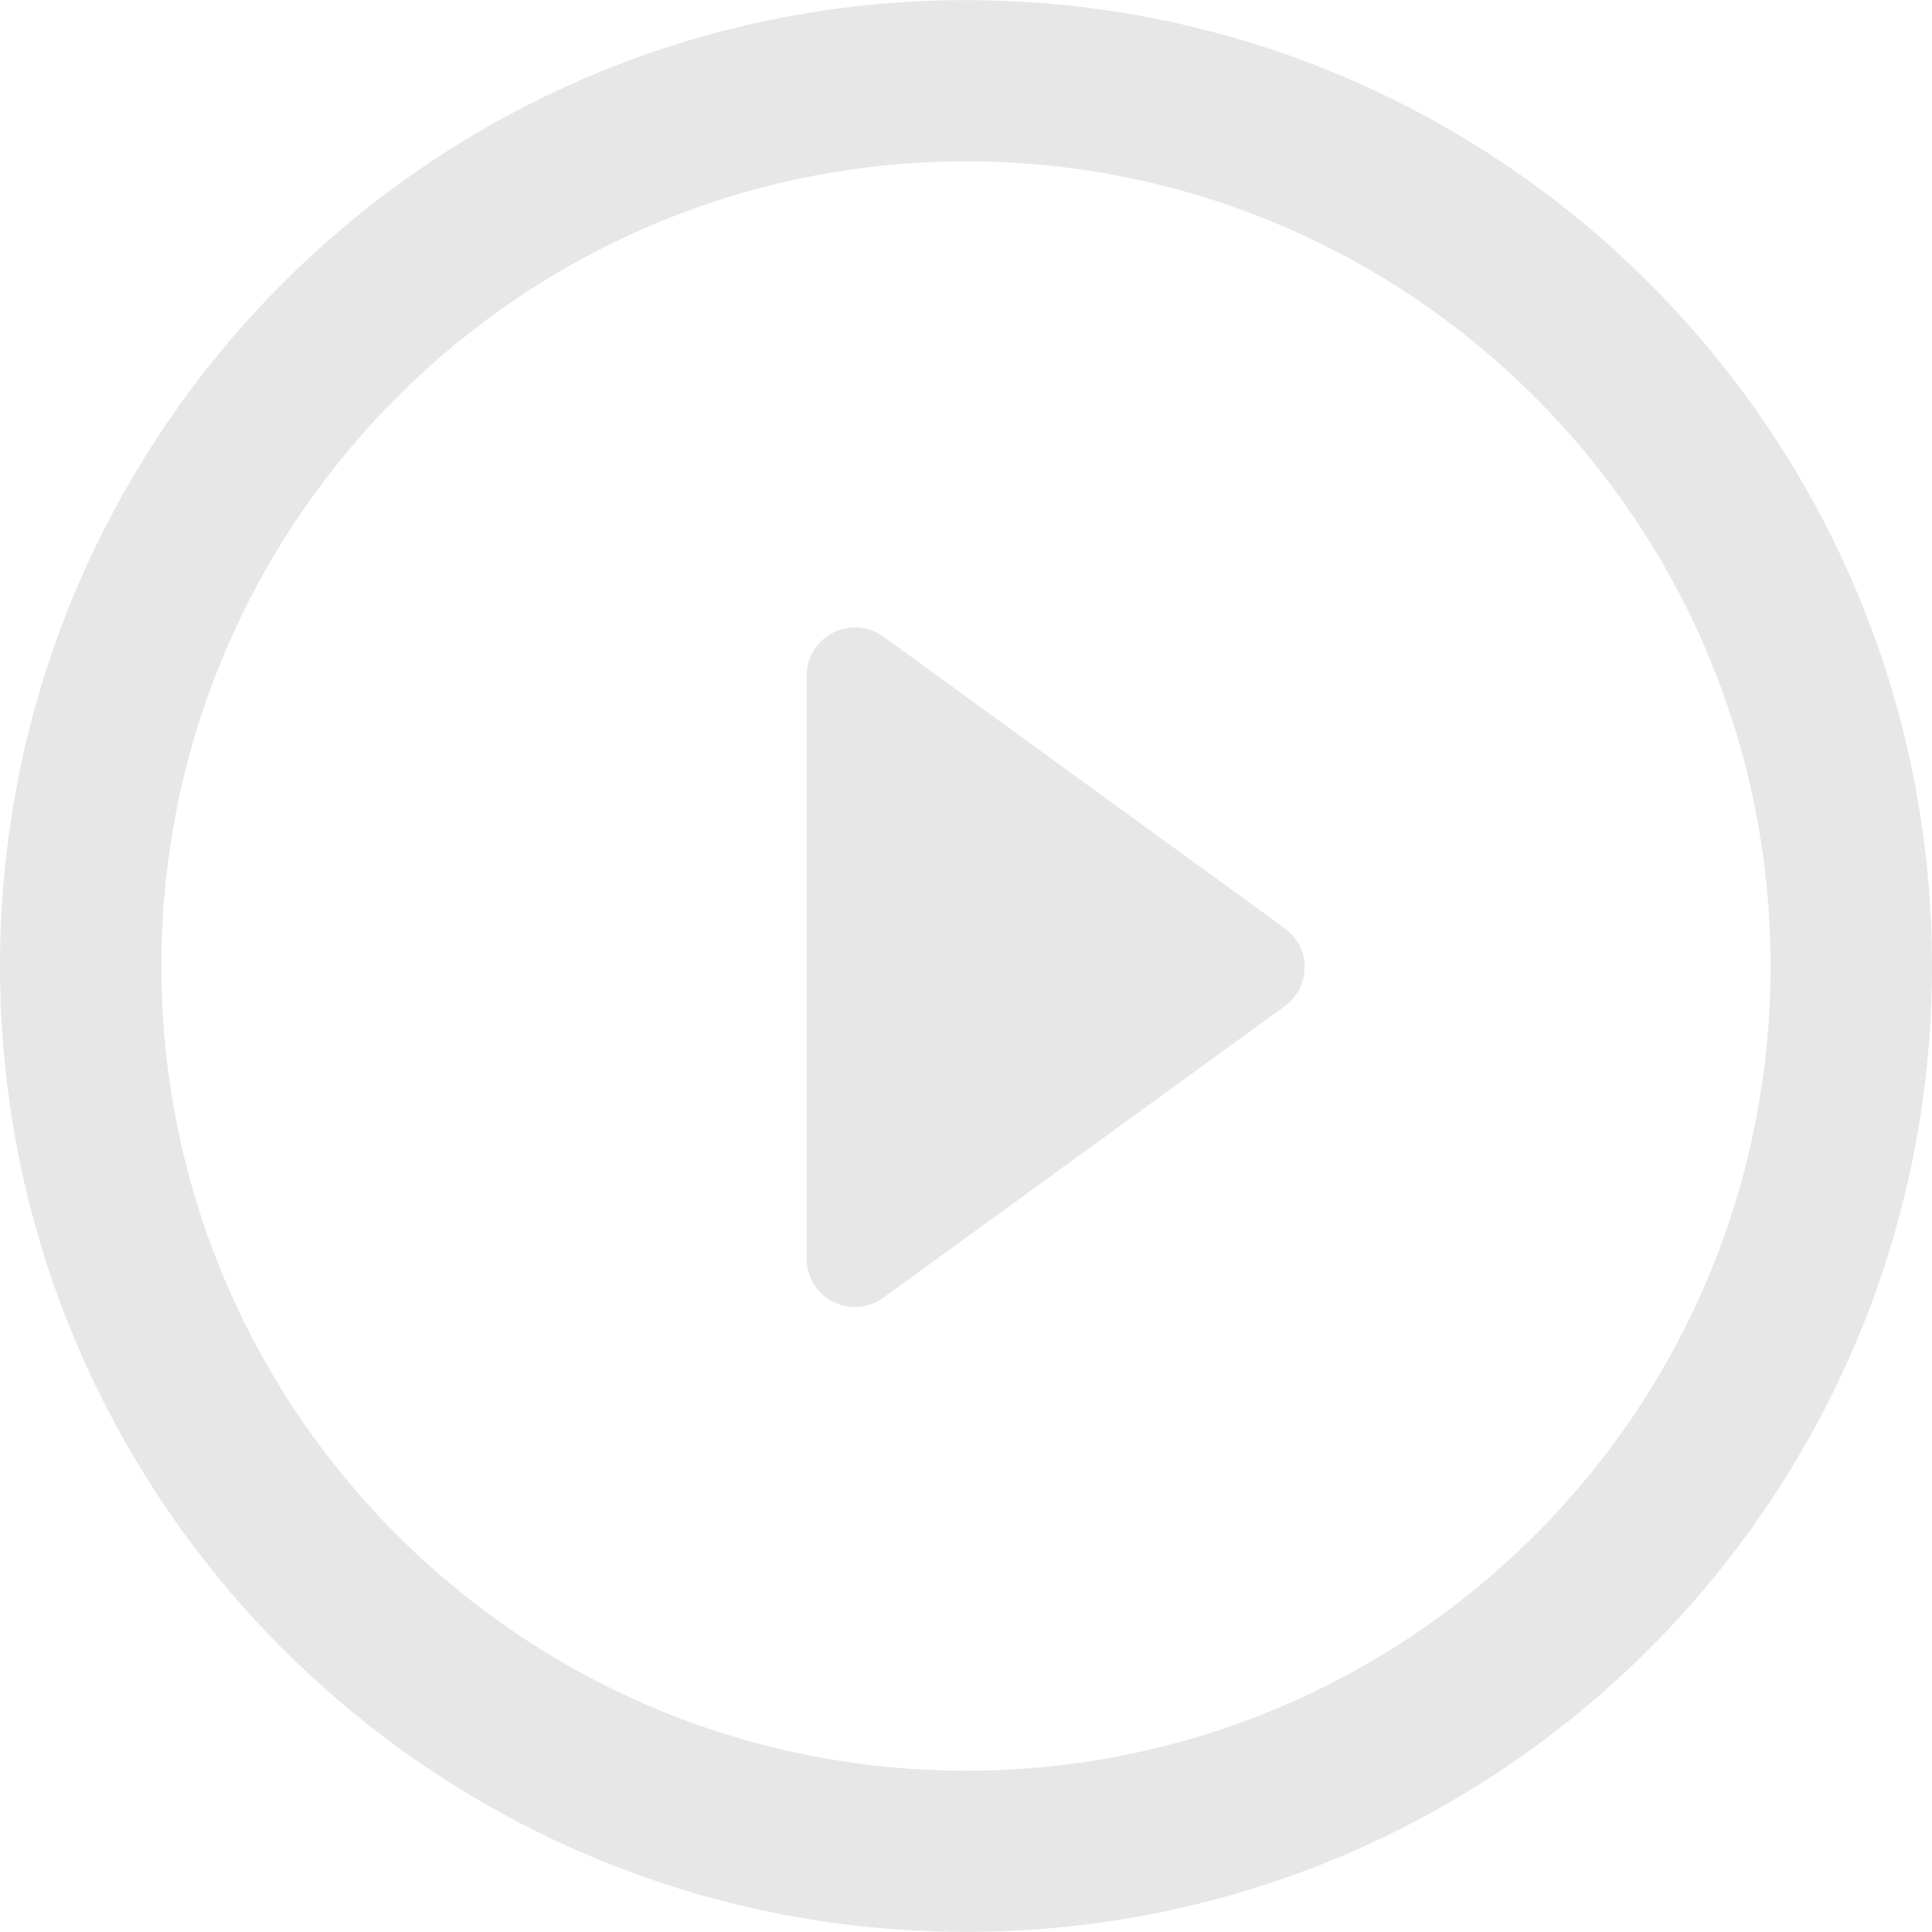
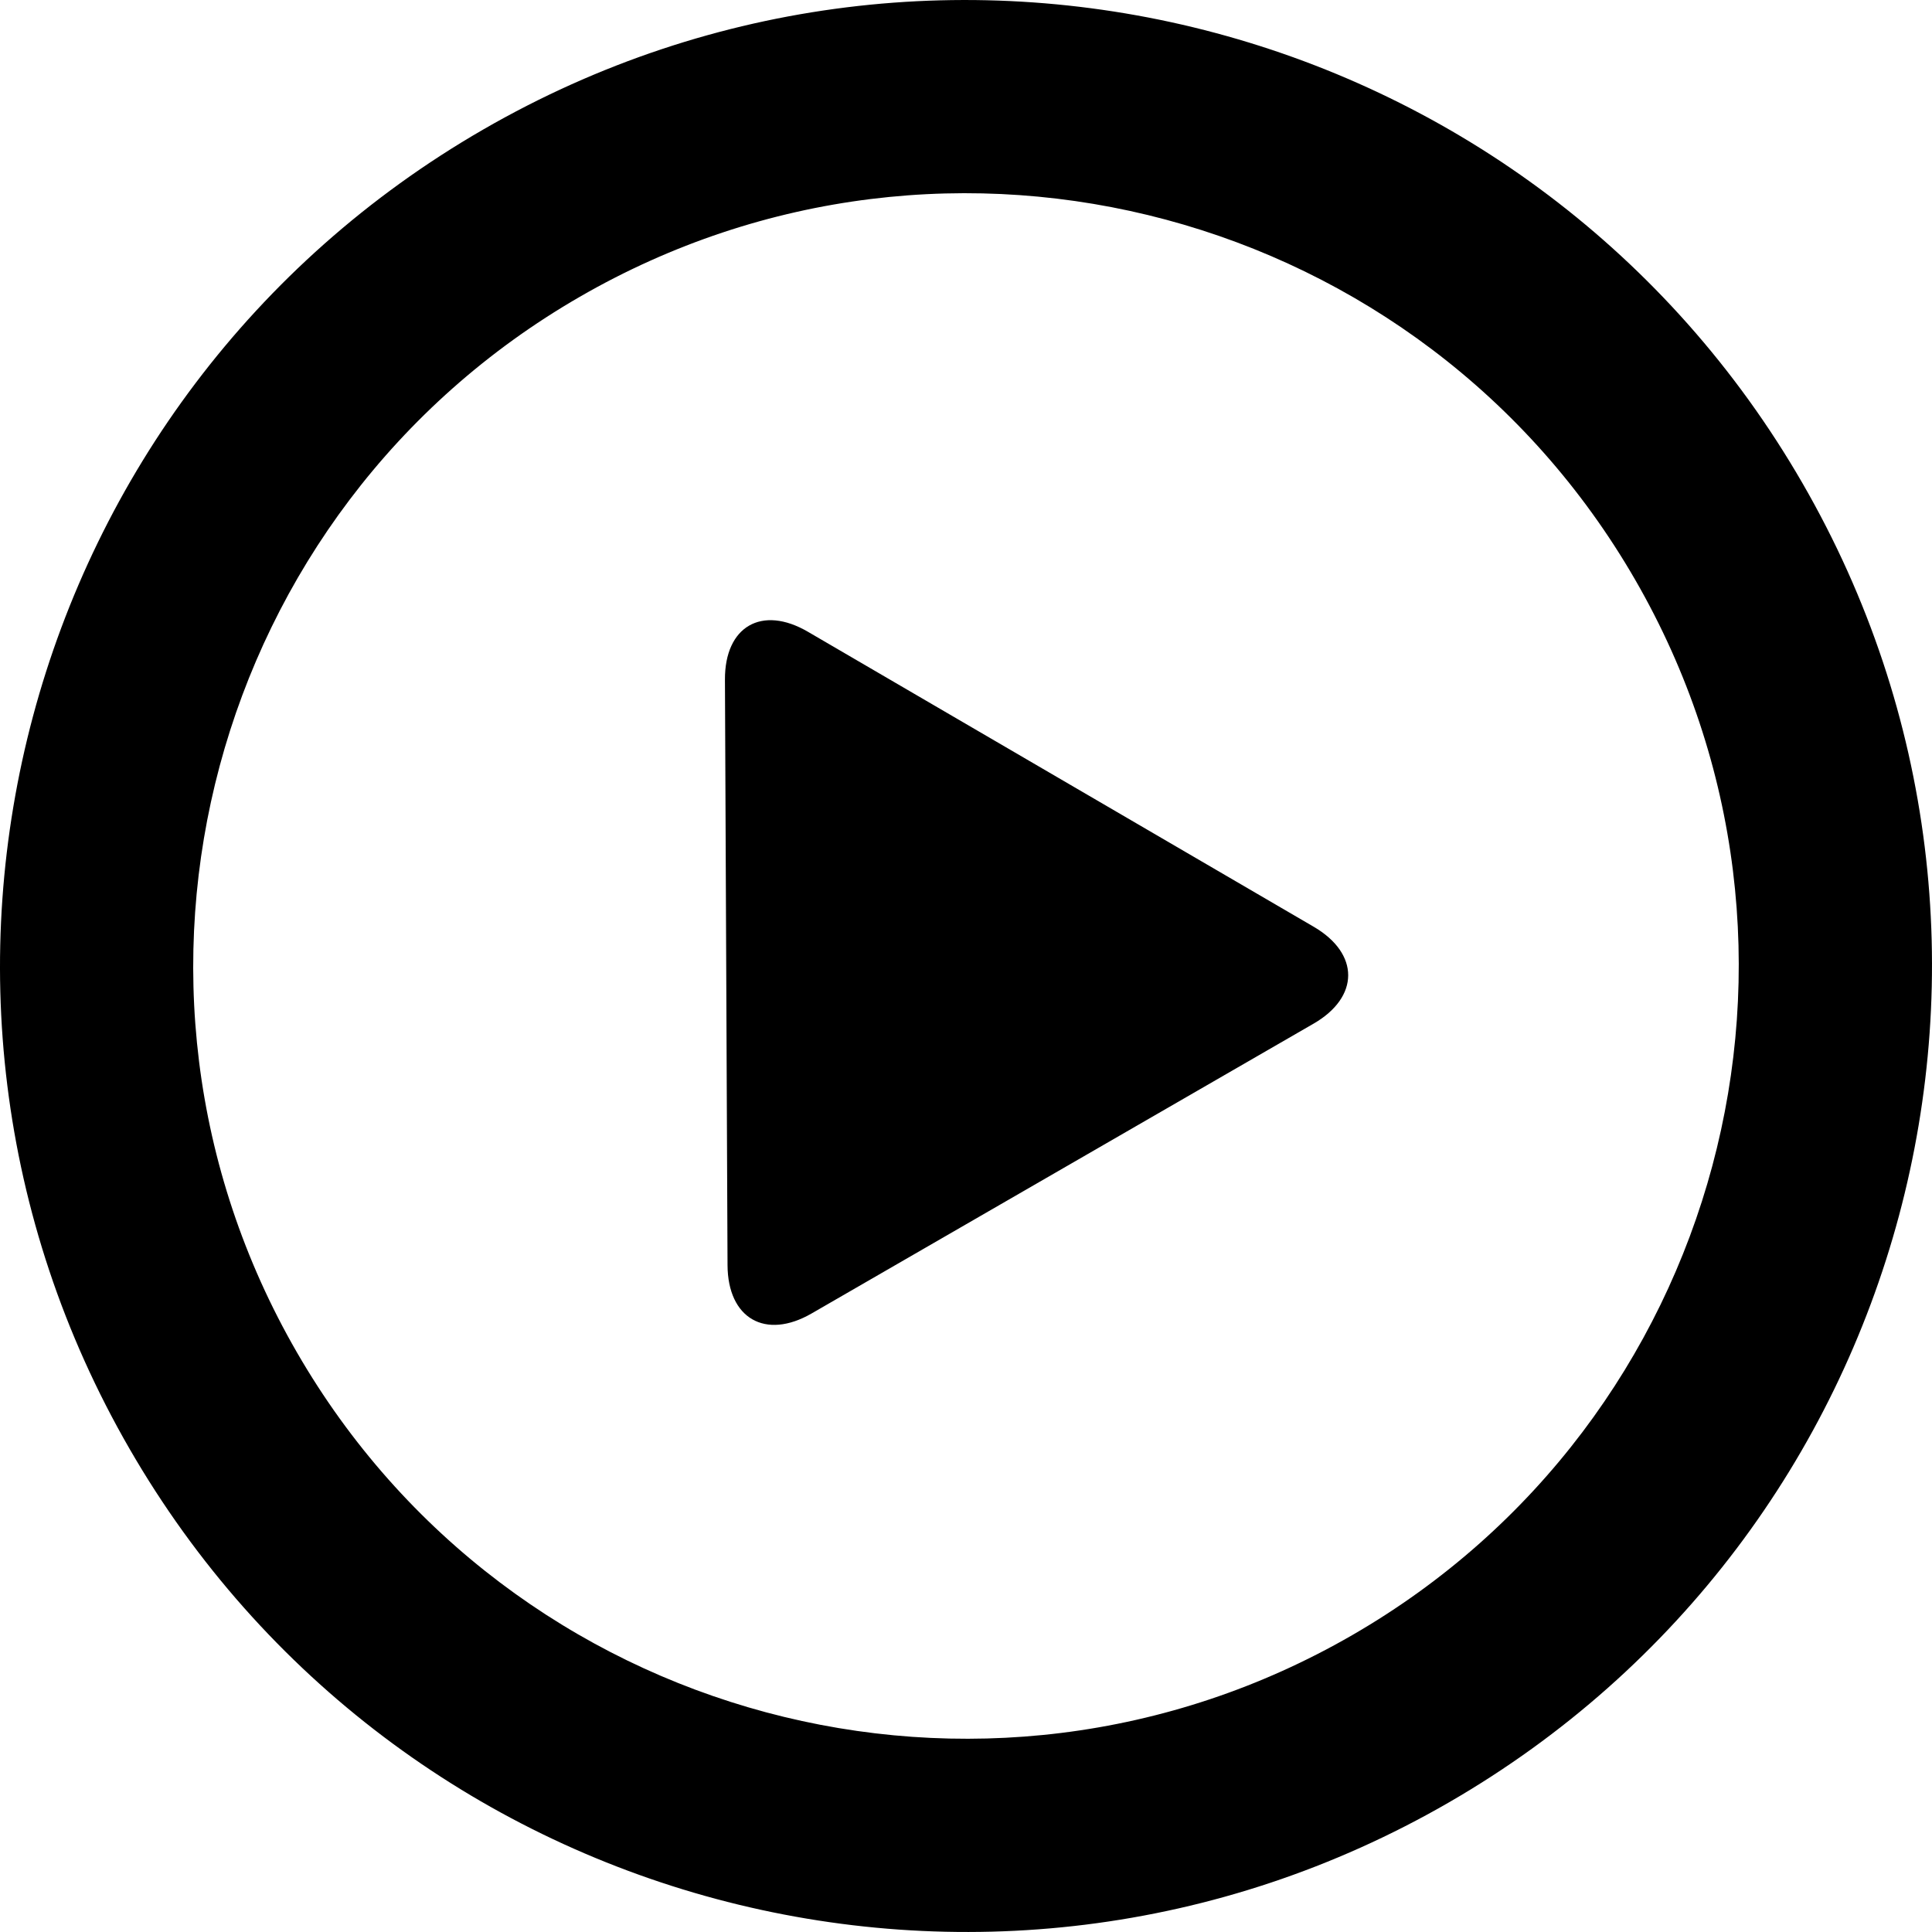
- <svg xmlns="http://www.w3.org/2000/svg" version="1.1" id="Capa_1" x="0px" y="0px" viewBox="0 0 30.051 30.051" style="enable-background:new 0 0 30.051 30.051;" xml:space="preserve" width="512px" height="512px">
+ <svg xmlns="http://www.w3.org/2000/svg" version="1.1" id="Capa_1" x="0px" y="0px" width="314.068px" height="314.068px" viewBox="0 0 314.068 314.068" style="enable-background:new 0 0 314.068 314.068;" xml:space="preserve">
  <g>
-     <path d="M19.982,14.438l-6.24-4.536c-0.229-0.166-0.533-0.191-0.784-0.062c-0.253,0.128-0.411,0.388-0.411,0.669v9.069   c0,0.284,0.158,0.543,0.411,0.671c0.107,0.054,0.224,0.081,0.342,0.081c0.154,0,0.31-0.049,0.442-0.146l6.24-4.532   c0.197-0.145,0.312-0.369,0.312-0.607C20.295,14.803,20.177,14.58,19.982,14.438z" fill="#e7e7e7" />
-     <path d="M15.026,0.002C6.726,0.002,0,6.728,0,15.028c0,8.297,6.726,15.021,15.026,15.021c8.298,0,15.025-6.725,15.025-15.021   C30.052,6.728,23.324,0.002,15.026,0.002z M15.026,27.542c-6.912,0-12.516-5.601-12.516-12.514c0-6.91,5.604-12.518,12.516-12.518   c6.911,0,12.514,5.607,12.514,12.518C27.541,21.941,21.937,27.542,15.026,27.542z" fill="#e7e7e7" />
-     <g>
- 	</g>
-     <g>
- 	</g>
-     <g>
- 	</g>
-     <g>
- 	</g>
-     <g>
- 	</g>
-     <g>
- 	</g>
-     <g>
- 	</g>
-     <g>
- 	</g>
-     <g>
- 	</g>
-     <g>
- 	</g>
-     <g>
- 	</g>
-     <g>
- 	</g>
-     <g>
- 	</g>
-     <g>
- 	</g>
-     <g>
- 	</g>
+     <g id="_x33_56._Play">
+       <g>
+         <path d="M293.002,78.53C249.646,3.435,153.618-22.296,78.529,21.068C3.434,64.418-22.298,160.442,21.066,235.534     c43.35,75.095,139.375,100.83,214.465,57.47C310.627,249.639,336.371,153.62,293.002,78.53z M219.834,265.801     c-60.067,34.692-136.894,14.106-171.576-45.973C13.568,159.761,34.161,82.935,94.23,48.26     c60.071-34.69,136.894-14.106,171.578,45.971C300.493,154.307,279.906,231.117,219.834,265.801z M213.555,150.652l-82.214-47.949     c-7.492-4.374-13.535-0.877-13.493,7.789l0.421,95.174c0.038,8.664,6.155,12.191,13.669,7.851l81.585-47.103     C221.029,162.082,221.045,155.026,213.555,150.652z" />
+       </g>
+     </g>
  </g>
  <g>
</g>
  <g>
</g>
  <g>
</g>
  <g>
</g>
  <g>
</g>
  <g>
</g>
  <g>
</g>
  <g>
</g>
  <g>
</g>
  <g>
</g>
  <g>
</g>
  <g>
</g>
  <g>
</g>
  <g>
</g>
  <g>
</g>
</svg>
